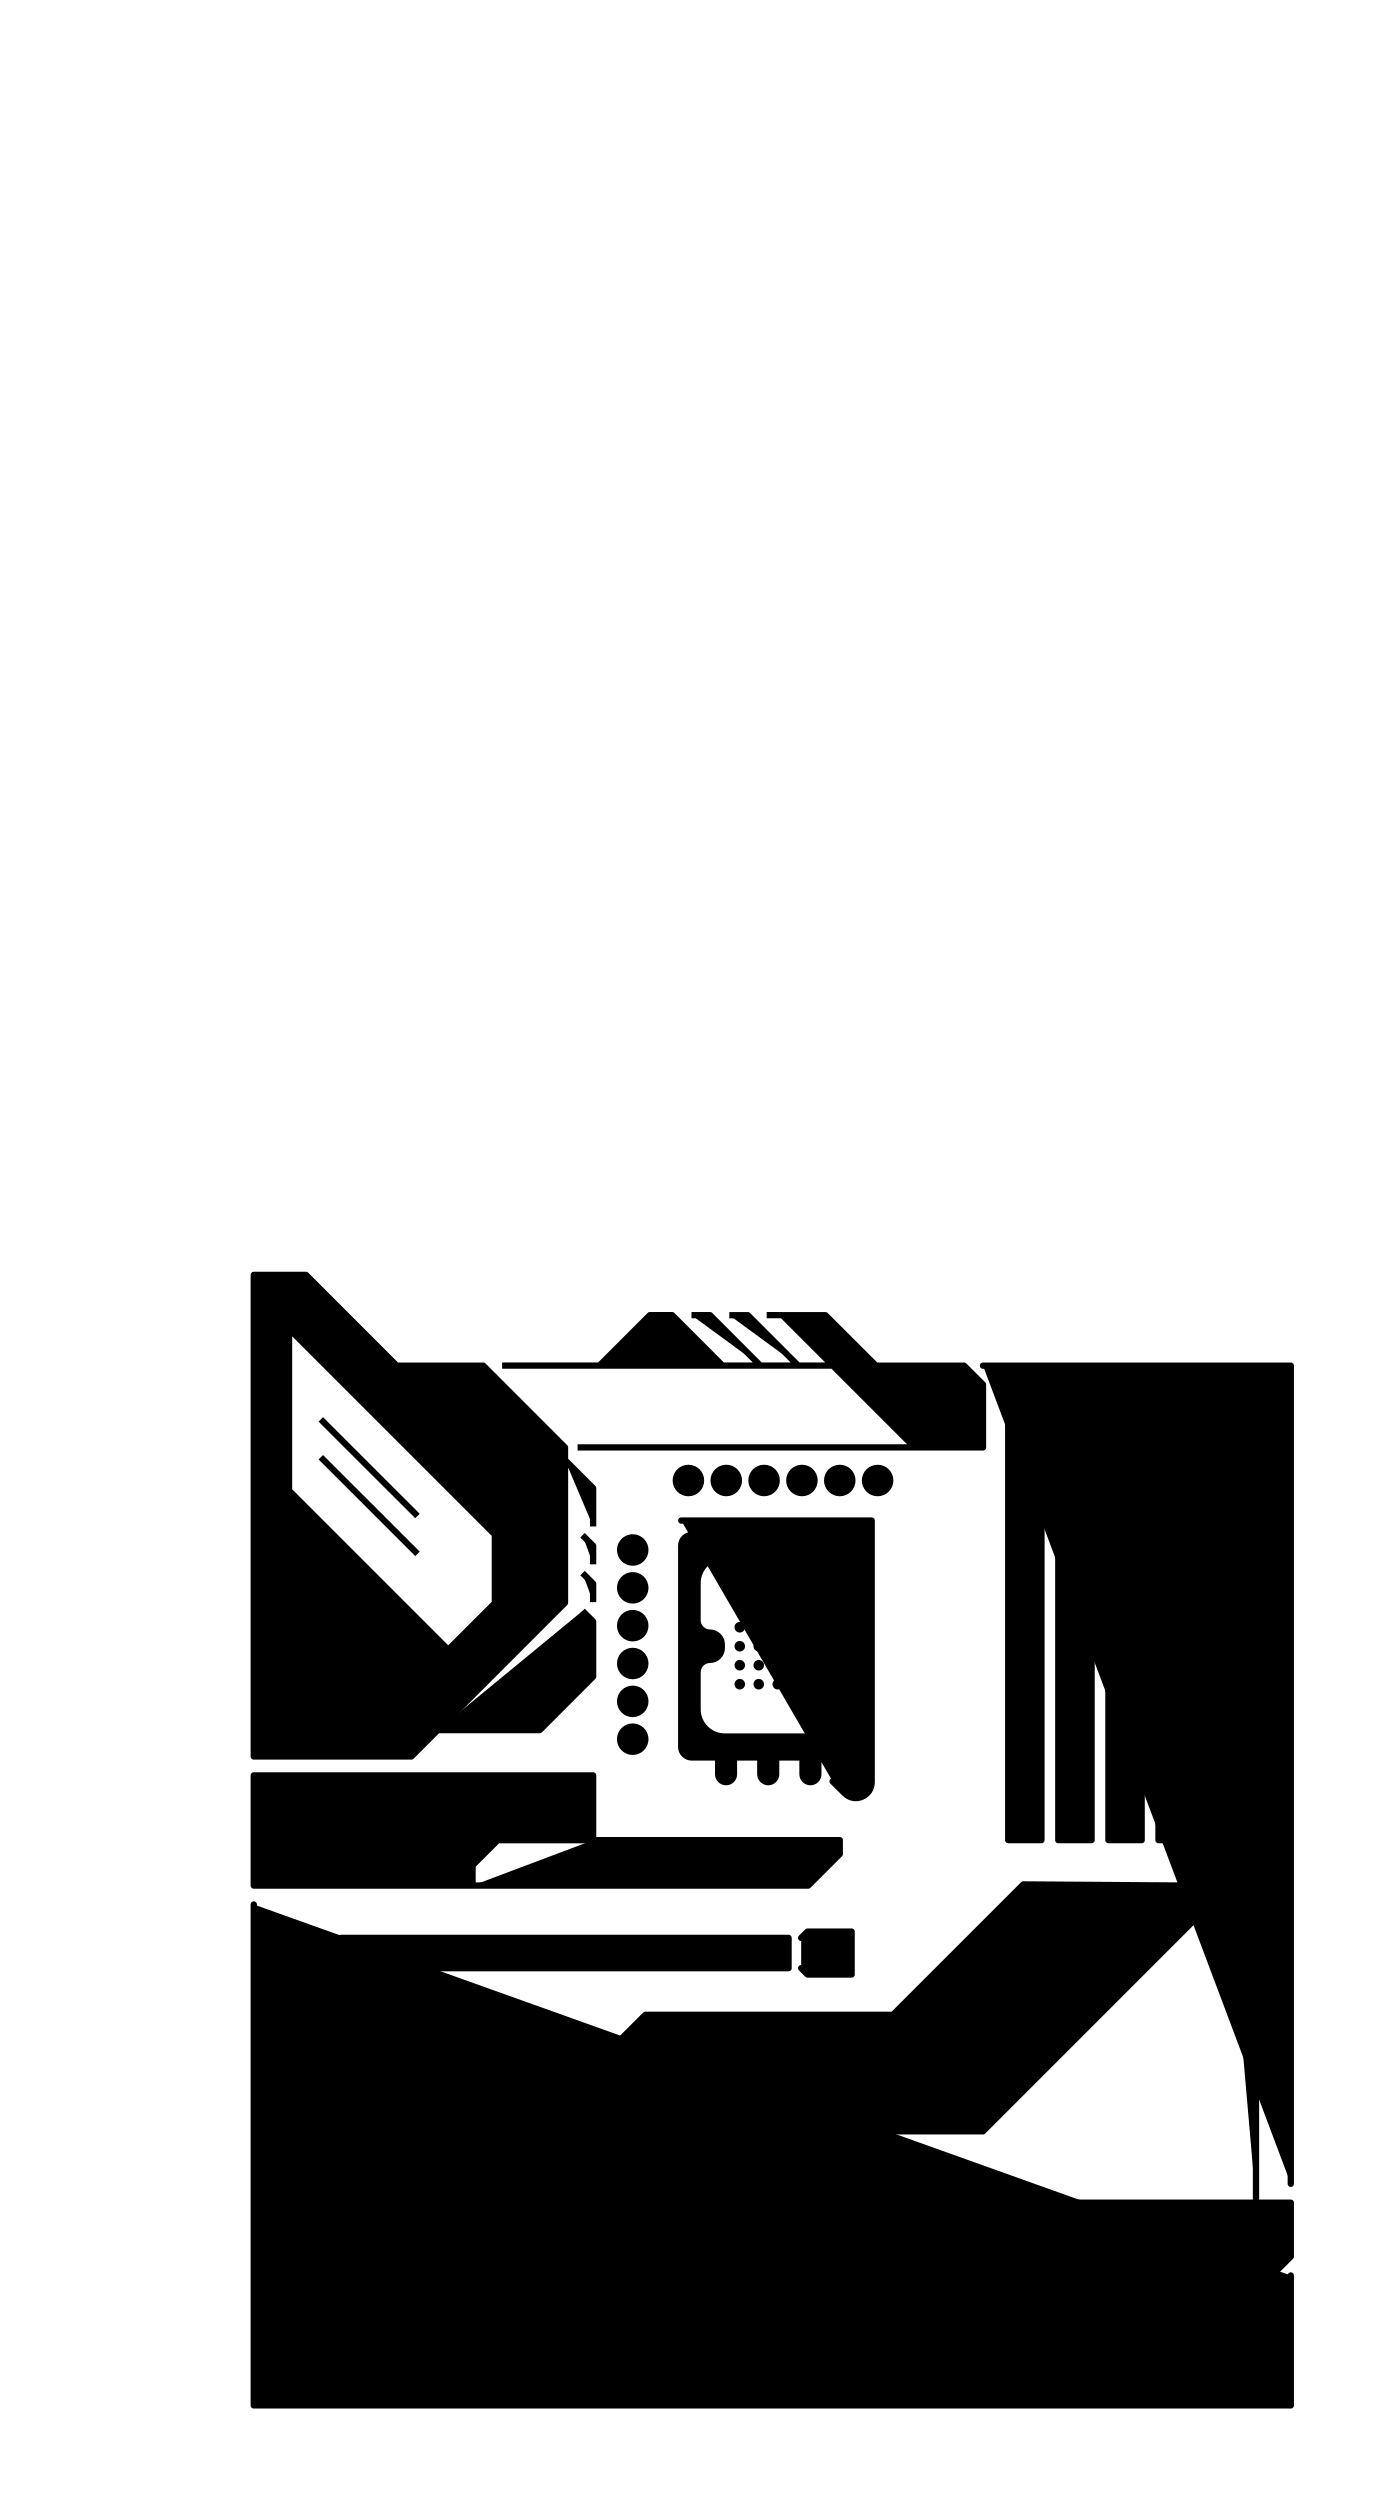
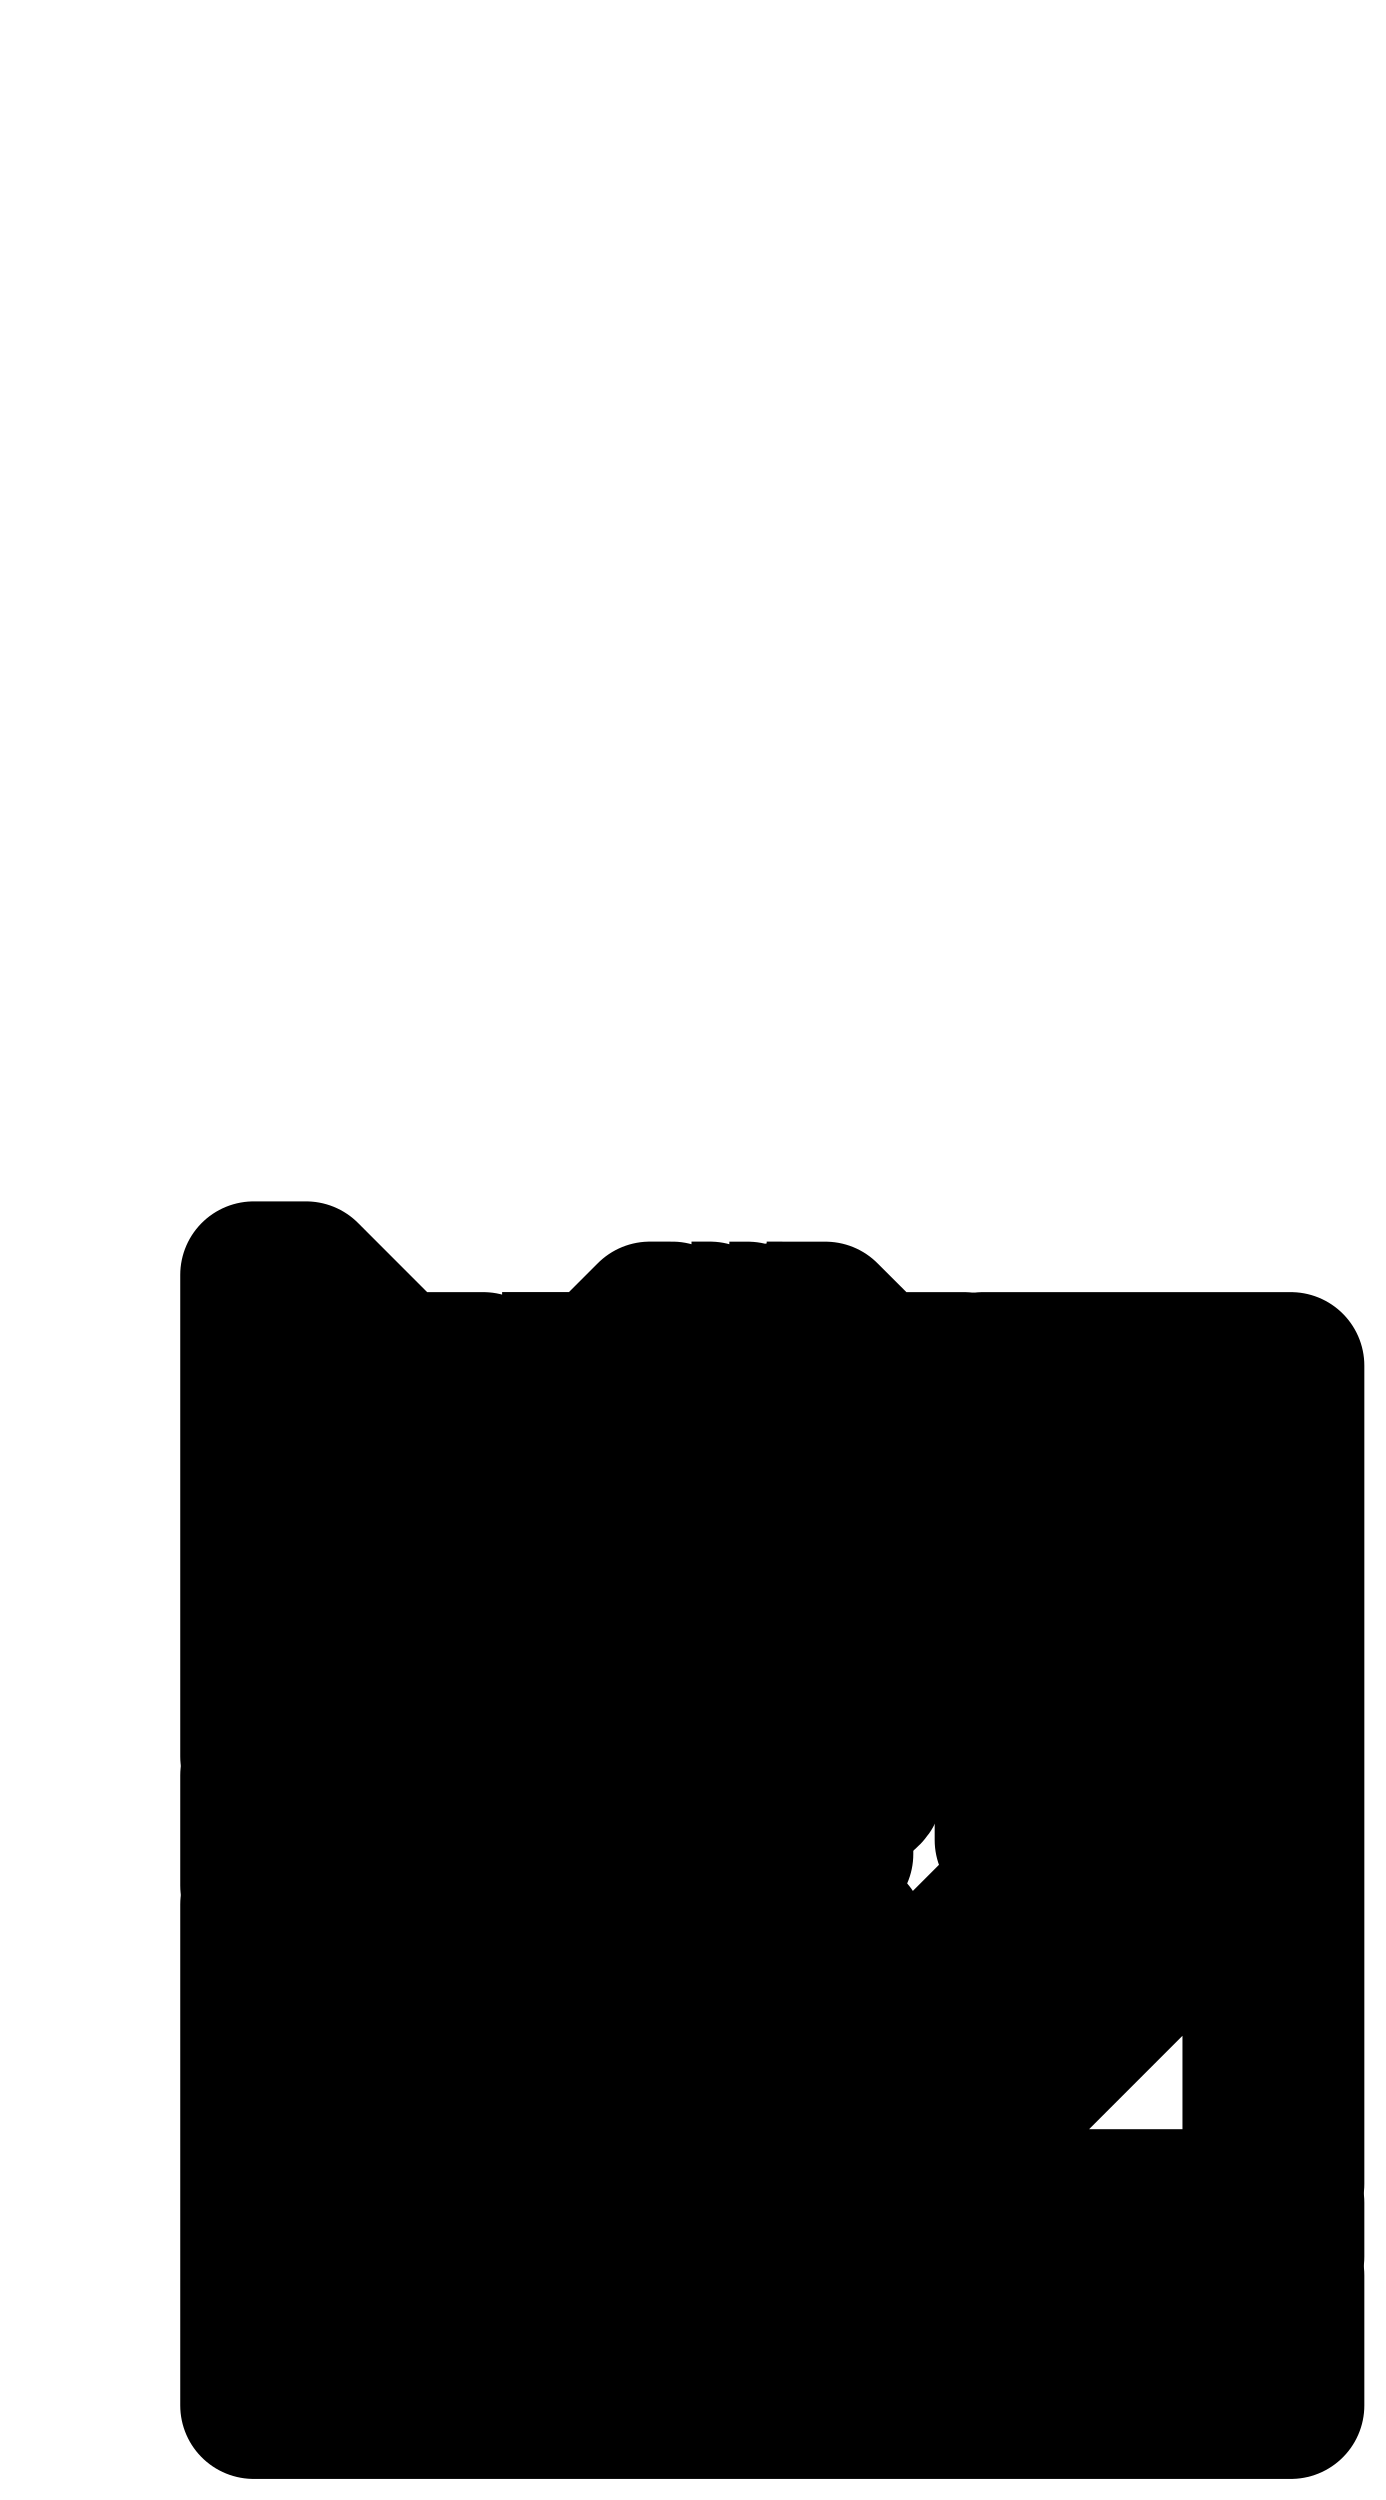
<svg xmlns="http://www.w3.org/2000/svg" viewBox="0 0 219.68 396.42">
-   <g transform="translate(-53.04,-156.22)">
+   <g transform="translate(-53.04,-156.22)" stroke-width="23.32">
    <g id="Z690-ATX-Motherboard-icon-v1">
      <path id="board 00000132056405230053861860000016042239392162475189 " fill="currentColor" stroke="currentColor" stroke-linecap="round" stroke-linejoin="round" d="m257.72 502.5v-129.73h-48.81" />
      <path id="board 00000158714780269244699210000006943692036089121970 " fill="currentColor" stroke="currentColor" stroke-linecap="round" stroke-linejoin="round" d="m93.28 458.21v79.43h164.44v-20.6" />
      <path id="ram-sticks 00000134964882146014292960000014836808961952876174 " fill="currentColor" stroke="currentColor" stroke-linejoin="round" d="m212.91 375.77h5.27v6.08h-5.27zm7.94 6.08h5.28v-6.08h-5.28zm7.95 0h5.27v-6.08h-5.27zm7.94 0h5.28v-6.08h-5.28zm-23.83 60.08h5.27v-60.08h-5.27zm7.94 0h5.28v-60.08h-5.28zm7.95 0h5.27v-60.08h-5.27zm7.94 0h5.28v-60.07h-5.28zm-23.83 6.07h5.27v-6.07h-5.27zm7.94 0h5.28v-6.08h-5.28zm7.95 0h5.27v-6.08h-5.27zm7.94 0h5.28v-6.08h-5.28z" />
      <path id="vrms" fill="currentColor" stroke="currentColor" stroke-linecap="round" stroke-linejoin="round" d="m155.37 432c0 1.11-0.9 2-2 2-1.11 0-2-0.89-2-2 0-1.1 0.89-2 2-2 1.1 0 2 0.9 2 2zm-2-8c-1.11 0-2 0.9-2 2 0 1.11 0.89 2 2 2 1.1 0 2-0.89 2-2 0-1.1-0.9-2-2-2zm0-6c-1.11 0-2 0.9-2 2 0 1.11 0.89 2 2 2 1.1 0 2-0.89 2-2 0-1.1-0.9-2-2-2zm0-6c-1.11 0-2 0.9-2 2 0 1.11 0.89 2 2 2 1.1 0 2-0.89 2-2 0-1.1-0.9-2-2-2zm0-6c-1.11 0-2 0.9-2 2 0 1.11 0.89 2 2 2 1.1 0 2-0.89 2-2 0-1.1-0.9-2-2-2zm0-6c-1.11 0-2 0.9-2 2 0 1.11 0.89 2 2 2 1.1 0 2-0.89 2-2 0-1.1-0.9-2-2-2zm8.83-7.02c-1.1 0-2-0.9-2-2 0-1.11 0.9-2 2-2 1.11 0 2 0.89 2 2 0 1.1-0.89 2-2 2zm8-2c0-1.11-0.89-2-2-2-1.1 0-2 0.89-2 2 0 1.1 0.9 2 2 2 1.11 0 2-0.9 2-2zm6 0c0-1.11-0.89-2-2-2-1.1 0-2 0.89-2 2 0 1.1 0.9 2 2 2 1.11 0 2-0.9 2-2zm6 0c0-1.11-0.89-2-2-2-1.1 0-2 0.89-2 2 0 1.1 0.9 2 2 2 1.11 0 2-0.9 2-2zm6 0c0-1.11-0.89-2-2-2-1.1 0-2 0.89-2 2 0 1.1 0.9 2 2 2 1.11 0 2-0.9 2-2zm6 0c0-1.11-0.89-2-2-2-1.1 0-2 0.89-2 2 0 1.1 0.9 2 2 2 1.11 0 2-0.9 2-2z" />
      <g id="cpu 00000063626659974805932800000013054595645885887894 ">
        <g id="smd-pads">
          <g id="smd-pads 00000051348532081086325120000006619258090067211691 ">
            <path id="&lt;Compound Path&gt;" fill="currentColor" d="m179.37 410.4c-0.46 0-0.83 0.38-0.83 0.84 0 0.46 0.37 0.84 0.83 0.84 0.47 0 0.84-0.38 0.84-0.84 0-0.46-0.37-0.84-0.84-0.84zm-3.01 0c-0.46 0-0.83 0.38-0.83 0.84 0 0.46 0.37 0.84 0.83 0.84 0.47 0 0.84-0.38 0.84-0.84 0-0.46-0.37-0.84-0.84-0.84zm-3.01 0c-0.46 0-0.83 0.38-0.83 0.84 0 0.46 0.37 0.84 0.83 0.84 0.47 0 0.84-0.38 0.84-0.84 0-0.46-0.37-0.84-0.84-0.84zm-3.01 0c-0.46 0-0.83 0.38-0.83 0.84 0 0.46 0.37 0.84 0.83 0.84 0.47 0 0.84-0.38 0.84-0.84 0-0.46-0.37-0.84-0.84-0.84zm9.03 3.01c-0.46 0-0.83 0.38-0.83 0.84 0 0.46 0.37 0.84 0.83 0.84 0.47 0 0.84-0.38 0.84-0.84 0-0.46-0.37-0.84-0.84-0.84zm-3.01 0c-0.46 0-0.83 0.38-0.83 0.84 0 0.46 0.37 0.84 0.83 0.84 0.47 0 0.84-0.38 0.84-0.84 0-0.46-0.37-0.84-0.84-0.84zm-3.01 0c-0.46 0-0.83 0.38-0.83 0.84 0 0.46 0.37 0.84 0.83 0.84 0.47 0 0.84-0.38 0.84-0.84 0-0.46-0.37-0.84-0.84-0.84zm-3.01 0c-0.46 0-0.83 0.38-0.83 0.84 0 0.46 0.37 0.84 0.83 0.84 0.47 0 0.84-0.38 0.84-0.84 0-0.46-0.37-0.84-0.84-0.84zm9.03 3.01c-0.46 0-0.83 0.38-0.83 0.84 0 0.46 0.37 0.84 0.83 0.84 0.47 0 0.84-0.38 0.84-0.84 0-0.46-0.37-0.84-0.84-0.84zm-3.01 0c-0.46 0-0.83 0.38-0.83 0.84 0 0.46 0.37 0.84 0.83 0.84 0.47 0 0.84-0.38 0.84-0.84 0-0.46-0.37-0.84-0.84-0.84zm-3.01 0c-0.46 0-0.83 0.38-0.83 0.84 0 0.46 0.37 0.84 0.83 0.84 0.47 0 0.84-0.38 0.84-0.84 0-0.46-0.37-0.84-0.84-0.84zm-3.01 0c-0.46 0-0.83 0.38-0.83 0.84 0 0.46 0.37 0.84 0.83 0.84 0.47 0 0.84-0.38 0.84-0.84 0-0.46-0.37-0.84-0.84-0.84zm9.03 3.01c-0.46 0-0.83 0.38-0.83 0.84 0 0.46 0.37 0.84 0.83 0.84 0.47 0 0.84-0.38 0.84-0.84 0-0.46-0.37-0.84-0.84-0.84zm-3.01 0c-0.46 0-0.83 0.38-0.83 0.84 0 0.46 0.37 0.84 0.83 0.84 0.47 0 0.84-0.38 0.84-0.84 0-0.46-0.37-0.84-0.84-0.84zm-3.01 0c-0.46 0-0.83 0.38-0.83 0.84 0 0.46 0.37 0.84 0.83 0.84 0.47 0 0.84-0.38 0.84-0.84 0-0.46-0.37-0.84-0.84-0.84zm-3.01 0c-0.46 0-0.83 0.38-0.83 0.84 0 0.46 0.37 0.84 0.83 0.84 0.47 0 0.84-0.38 0.84-0.84 0-0.46-0.37-0.84-0.84-0.84zm9.03 3.01c-0.46 0-0.83 0.38-0.83 0.84 0 0.46 0.37 0.84 0.83 0.84 0.47 0 0.84-0.38 0.84-0.84 0-0.46-0.37-0.84-0.84-0.84zm-3.01 0c-0.46 0-0.83 0.38-0.83 0.84 0 0.46 0.37 0.84 0.83 0.84 0.47 0 0.84-0.38 0.84-0.84 0-0.46-0.37-0.84-0.84-0.84zm-3.01 0c-0.46 0-0.83 0.38-0.83 0.84 0 0.46 0.37 0.84 0.83 0.84 0.47 0 0.84-0.38 0.84-0.84 0-0.46-0.37-0.84-0.84-0.84zm-3.01 0c-0.46 0-0.83 0.38-0.83 0.84 0 0.46 0.37 0.84 0.83 0.84 0.47 0 0.84-0.38 0.84-0.84 0-0.46-0.37-0.84-0.84-0.84z" />
          </g>
        </g>
        <path id="cpu-plate" fill="currentColor" stroke="currentColor" stroke-linecap="round" stroke-linejoin="round" d="m185.06 438.68l1.92 1.91c1.58 1.59 4.28 0.47 4.28-1.77v-41.49h-30.2m25.93 2.29h-24.26c-0.92 0-1.67 0.75-1.67 1.68v31.92c0 0.93 0.75 1.68 1.67 1.68h4.19v2.66c0 0.69 0.56 1.25 1.25 1.25 0.69 0 1.25-0.56 1.25-1.25v-2.66h4.18v2.66c0 0.69 0.57 1.25 1.26 1.25 0.69 0 1.25-0.56 1.25-1.25v-2.66h4.18v2.66c0 0.69 0.56 1.25 1.26 1.25 0.69 0 1.25-0.56 1.25-1.25v-2.66h4.19c0.92 0 1.67-0.75 1.67-1.68v-31.92c0-0.93-0.75-1.68-1.67-1.68zm-2.89 19.8c1.08 0 1.96 0.88 1.96 1.96v5.88c0 2.39-1.93 4.32-4.31 4.32h-13.78c-2.39 0-4.32-1.93-4.32-4.32v-5.88c0-1.08 0.88-1.96 1.97-1.96 1.03 0 1.87-0.84 1.87-1.87v-0.58c0-1.03-0.84-1.87-1.87-1.87-1.09 0-1.97-0.88-1.97-1.96v-5.88c0-2.39 1.93-4.32 4.32-4.32h13.78c2.38 0 4.31 1.93 4.31 4.32v5.88c0 1.08-0.88 1.96-1.96 1.96-1.03 0-1.87 0.84-1.87 1.87v0.58c0 1.03 0.84 1.87 1.87 1.87z" />
      </g>
      <path id="pcie-slot" fill="currentColor" stroke="currentColor" stroke-linecap="round" stroke-linejoin="round" d="m178.08 468.31h-71v-4.8h71zm2 0l1 1h7v-6.8h-7l-1 1" />
      <path id="pcie-slot 00000010273123009185478460000007527861523563074949 " fill="currentColor" stroke="currentColor" stroke-linecap="round" stroke-linejoin="round" d="m178.08 504.31h-71v-4.8h71zm2 0l1 1h7v-6.8h-7l-1 1" />
      <path id="pcie-slot 00000165921211816546348530000010461352055606617236 " fill="currentColor" stroke="currentColor" stroke-linecap="round" stroke-linejoin="round" d="m178.08 528.31h-71v-4.8h71zm2 0l1 1h7v-6.8h-7l-1 1" />
      <g id="heatsinks 00000091003370995052296050000012460351661736136344 ">
        <path id="heatsink 00000136371680320875317880000006073128912410048428 " fill="currentColor" stroke="currentColor" stroke-linejoin="round" d="m142.63 410.37l-24.36 24.37h-24.99v-76.36h8.28l14.38 14.39h13.73l12.96 12.97zm4.46-12.1v-6.08l-4.46-4.46m2-2h64.28v-9.96l-3-3h-13.97l-8.01-8h-6.82l20.96 20.96m-29.38-20.96h2.93l8 8m-57.18 57.79h16.18l8.47-8.48v-8.74l-1.68-1.68m0-6l1.68 1.68v2.93m-1.68-10.61l1.68 1.68v2.93m-22.98 13.55l7.4-7.39v-10.88l-32.64-32.64v25.67zm0.49 10.57l-31.32-31.33m38.02-3.57l-27.39-27.39m0 15.19l15.33 15.32m-15.33-9.32l15.33 15.32m48.37-29.85l-7.99-8h-3.53l-8 8h-15.43m30.03-8h2.93l7.99 8m31.29 12.97l-12.96-12.97m-14.84-8h-2.49m-26.52 8h37.01" />
        <path id="heatsink 00000128479453870989812790000001933845800594344849 " fill="currentColor" stroke="currentColor" stroke-linecap="round" stroke-linejoin="round" d="m127.97 455.21h-34.69v-17.47h53.81v10.27m-19.12 7.2h53.23c1.96-1.95 3.05-3.05 5-5v-2.2h-54.23c-1.56 1.56-2.44 2.44-4 4z" />
        <path id="heatsink 00000158022784246800590380000012205013244971234720 " fill="currentColor" stroke="currentColor" stroke-linecap="round" stroke-linejoin="round" d="m194.63 494.18v14.61m57.57-3.29v-50.29h-4.38m-34.64 61.03l10.73-10.74h33.81v8.54c-1.96 1.95-3.05 3.04-5 5h-148.8v-7.25c1.17-1.18 1.83-1.83 3-3h110.71m-86.33 0l-10.25 10.25m16.25-10.25l-10.25 10.25m120.77-63.78l-38.91 38.92h-72.01l18.47-18.47h39.26l20.68-20.68zm-70.71 20.45l-18.47 18.47m26.47-18.47l-18.47 18.47m62.27-32.15l-18.4 18.39h-5.54l18.52-18.51z" />
      </g>
      <path id="other-bits" fill="currentColor" stroke="currentColor" stroke-linecap="round" stroke-linejoin="round" d="m255.24 399.66h-4.27v-23.89h4.27zm0 8.35h-4.27v13.1h4.27zm-30.43 113.91c-3.66 0-6.63 2.97-6.63 6.63 0 3.65 2.97 6.62 6.63 6.62 3.66 0 6.62-2.97 6.62-6.62 0-3.66-2.96-6.63-6.62-6.63z" />
    </g>
  </g>
</svg>
